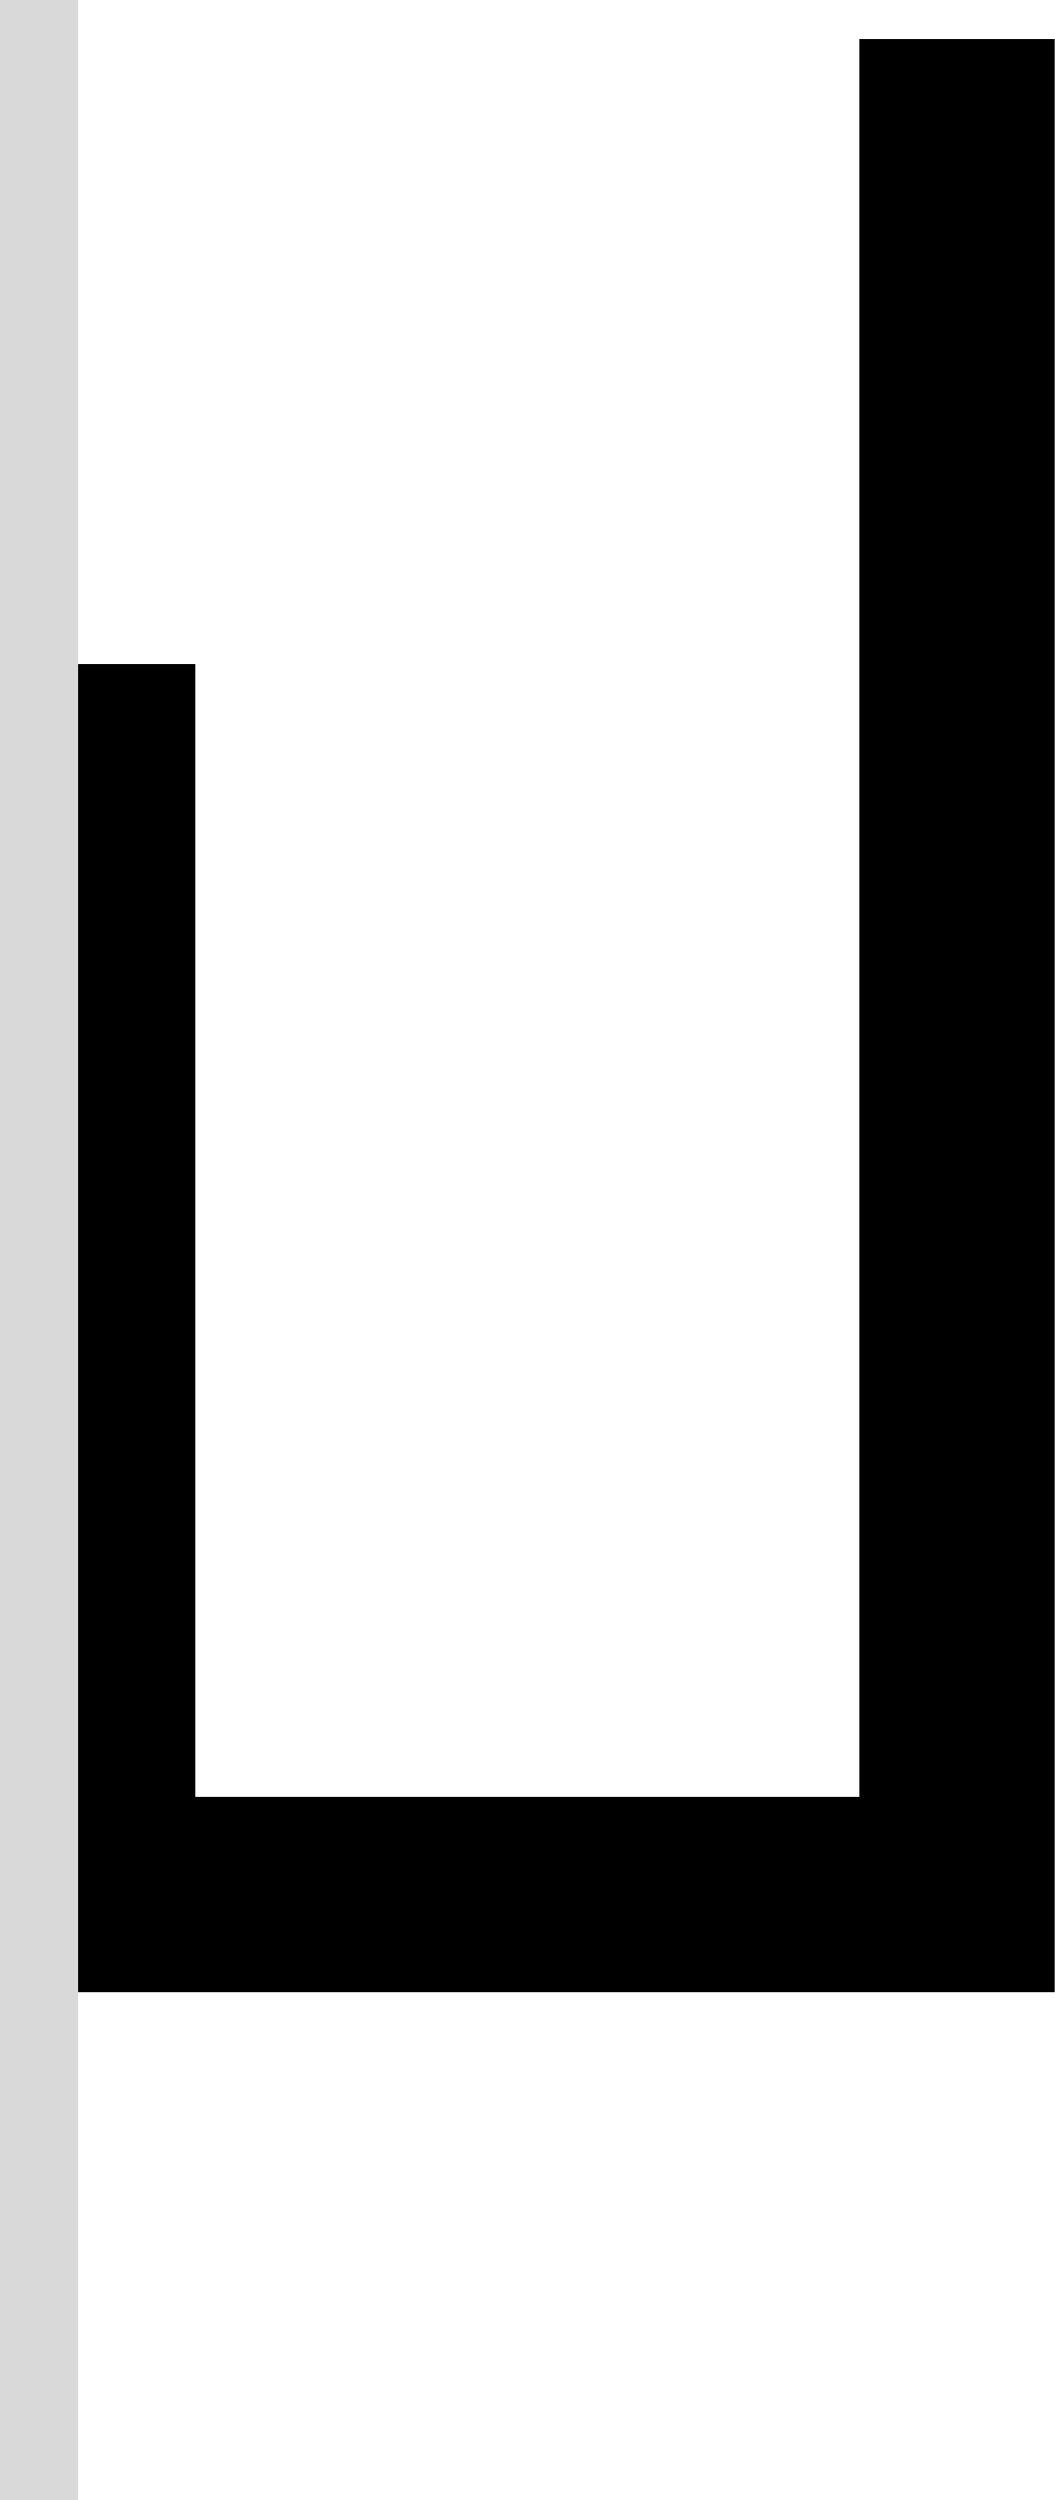
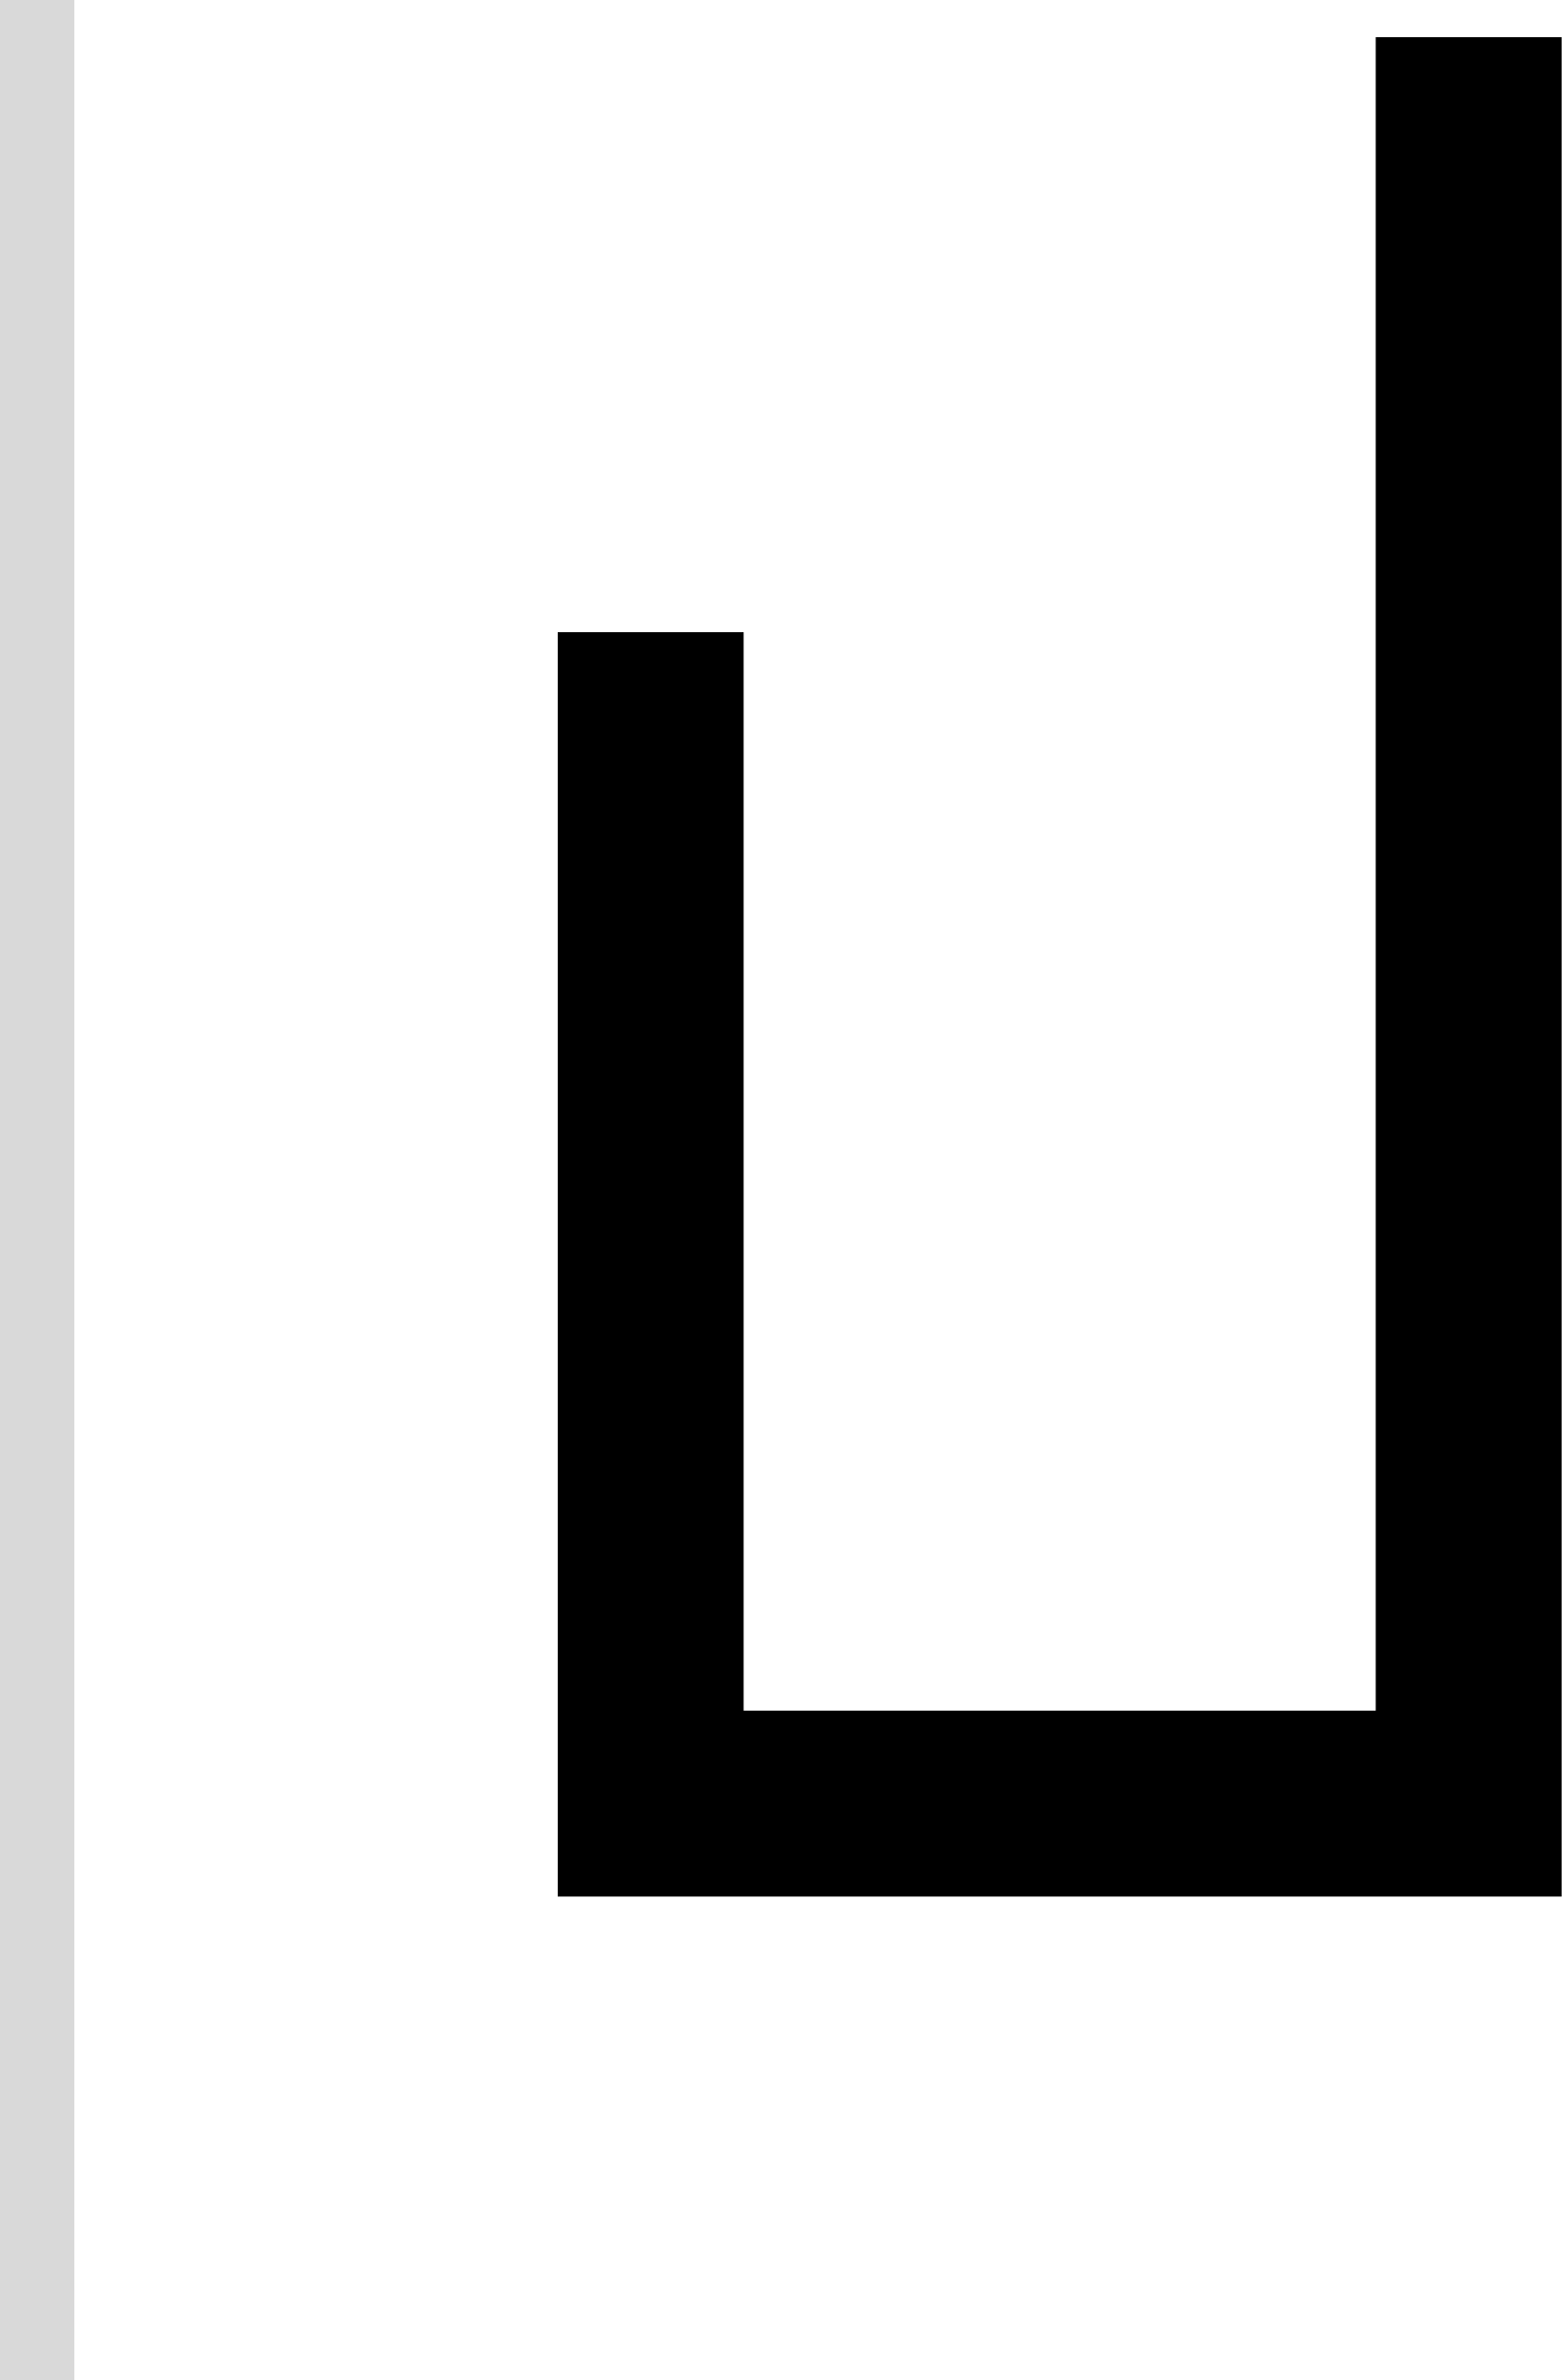
- <svg xmlns="http://www.w3.org/2000/svg" width="27" height="64" viewBox="0 0 27 64" fill="none">
-   <path d="M27 1H22V46H5V17H0V51H27V1Z" fill="black" />
+ <svg xmlns="http://www.w3.org/2000/svg" width="42" height="64" viewBox="0 0 42 64" fill="none">
+   <path d="M42 1H37V46H20V17H15V51H42V1Z" fill="black" />
  <rect width="2" height="64" fill="#D9D9D9" />
</svg>
